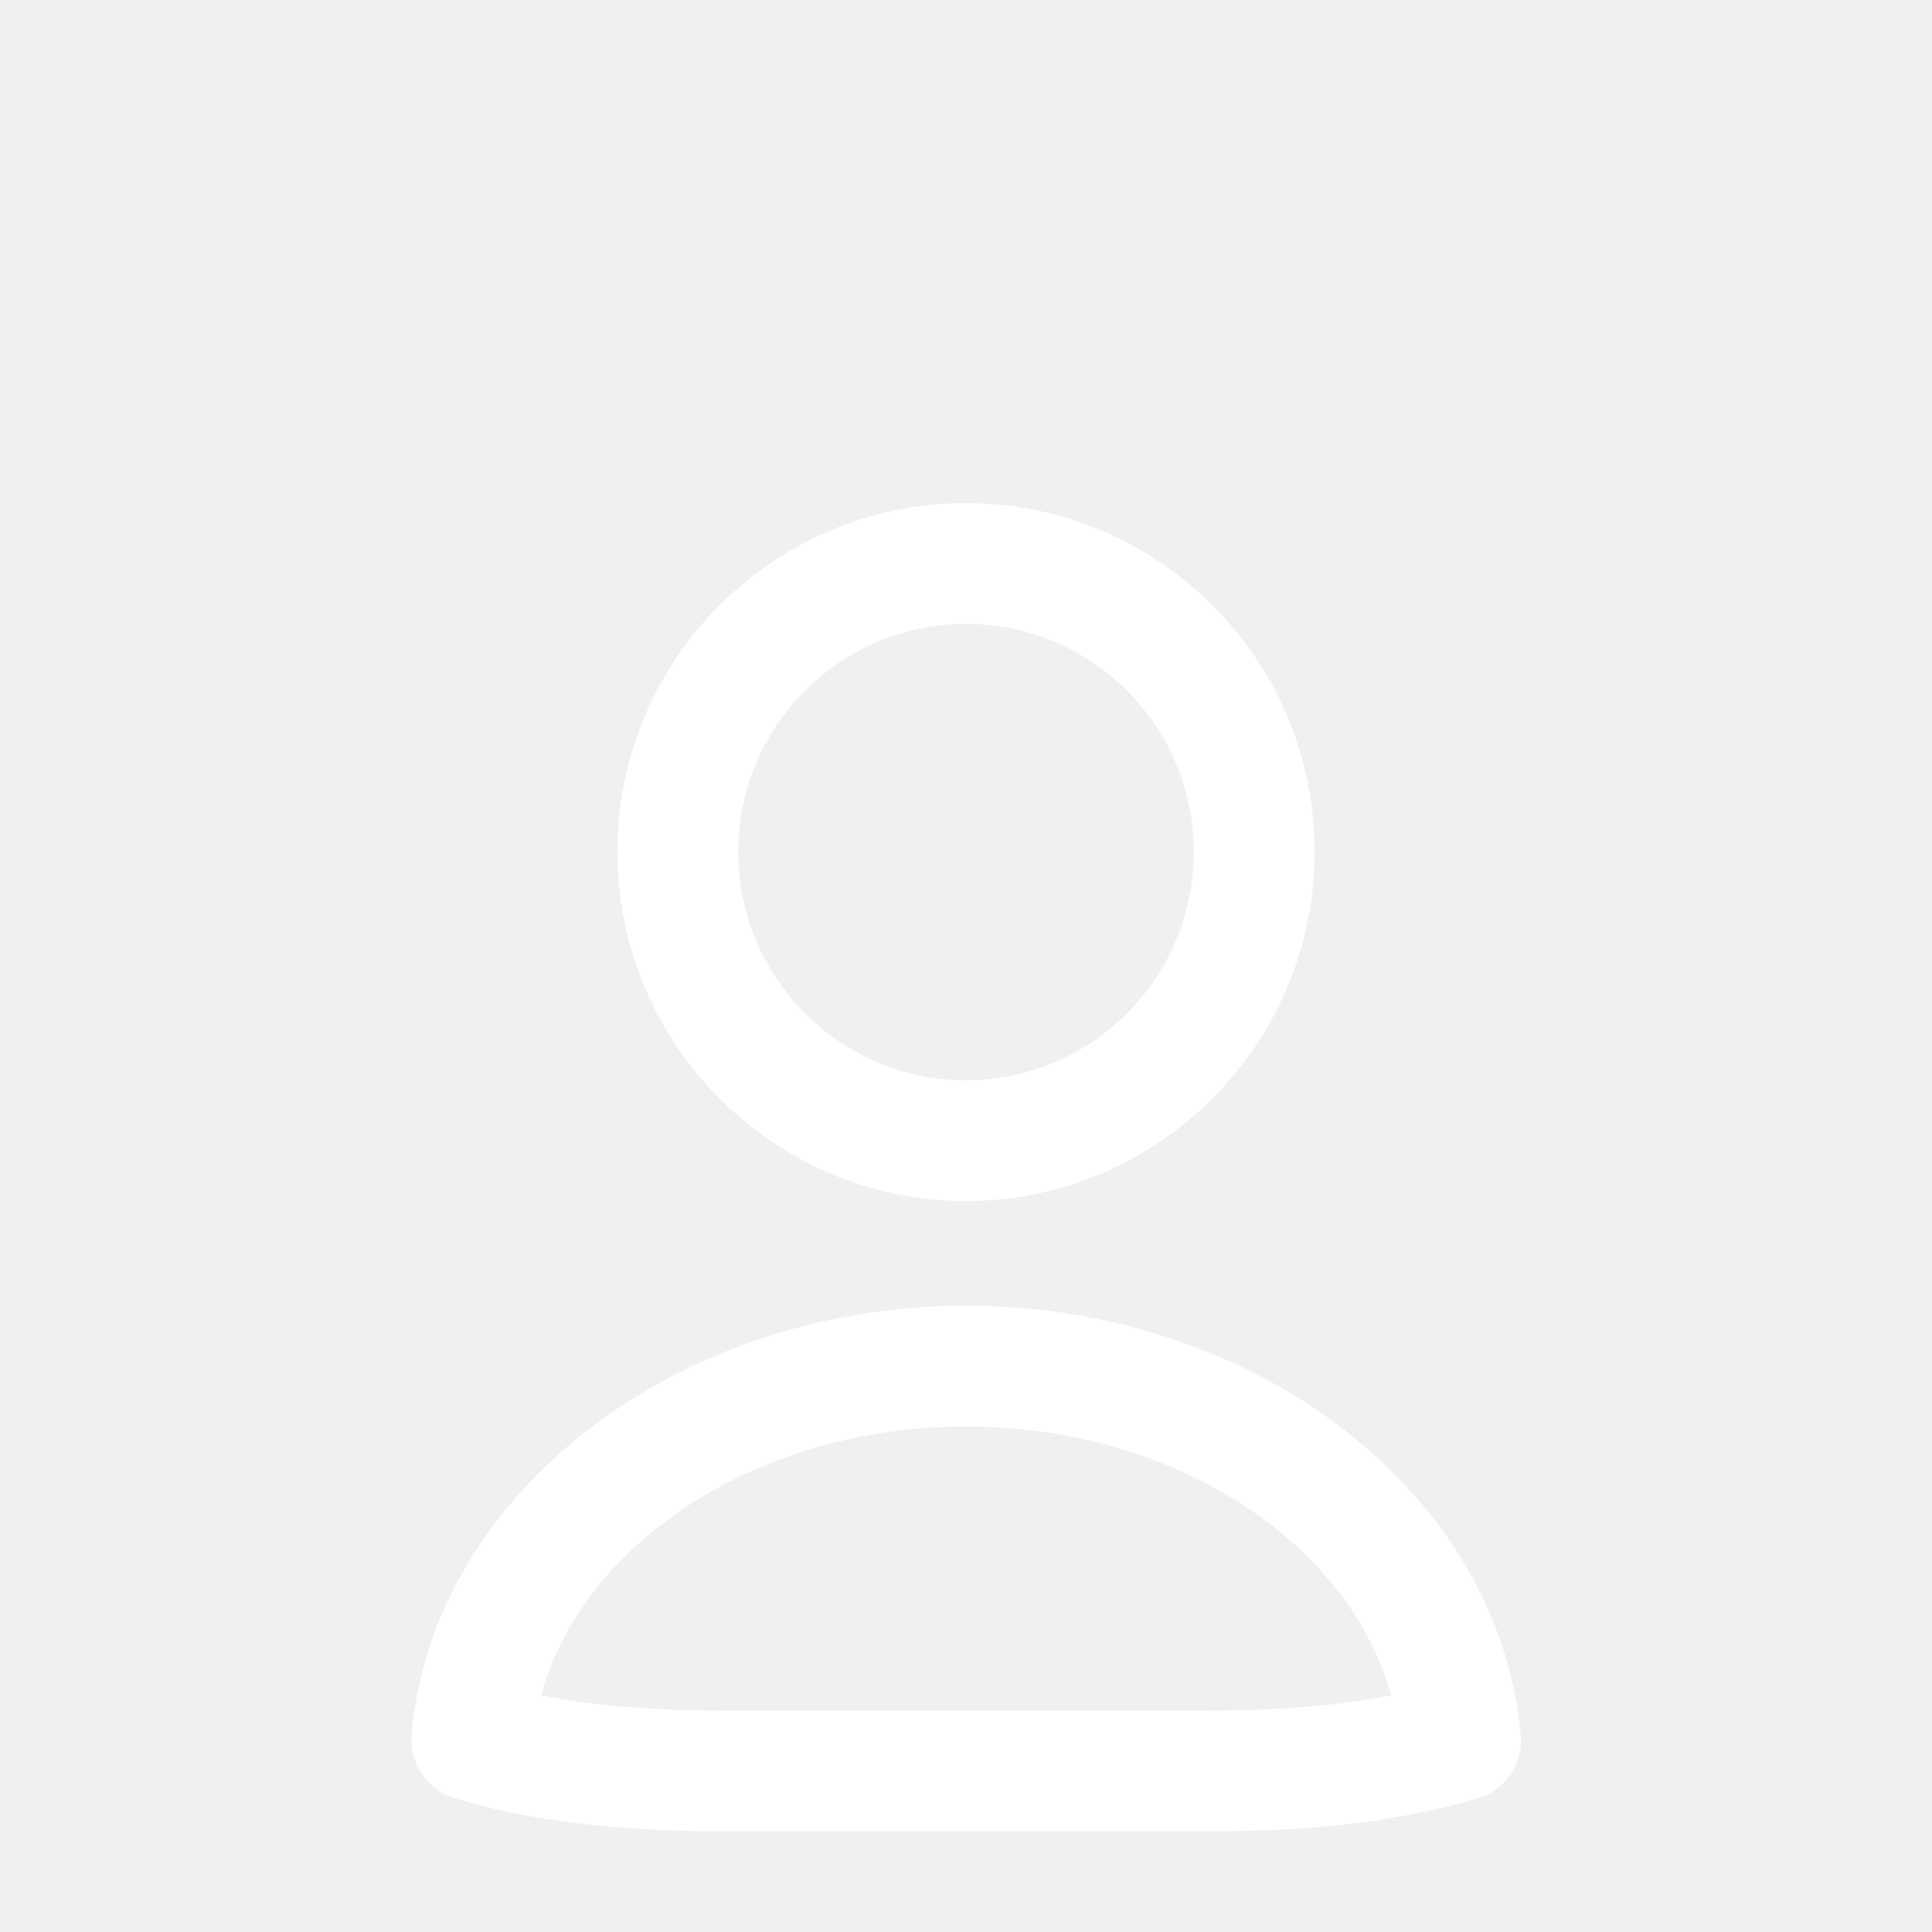
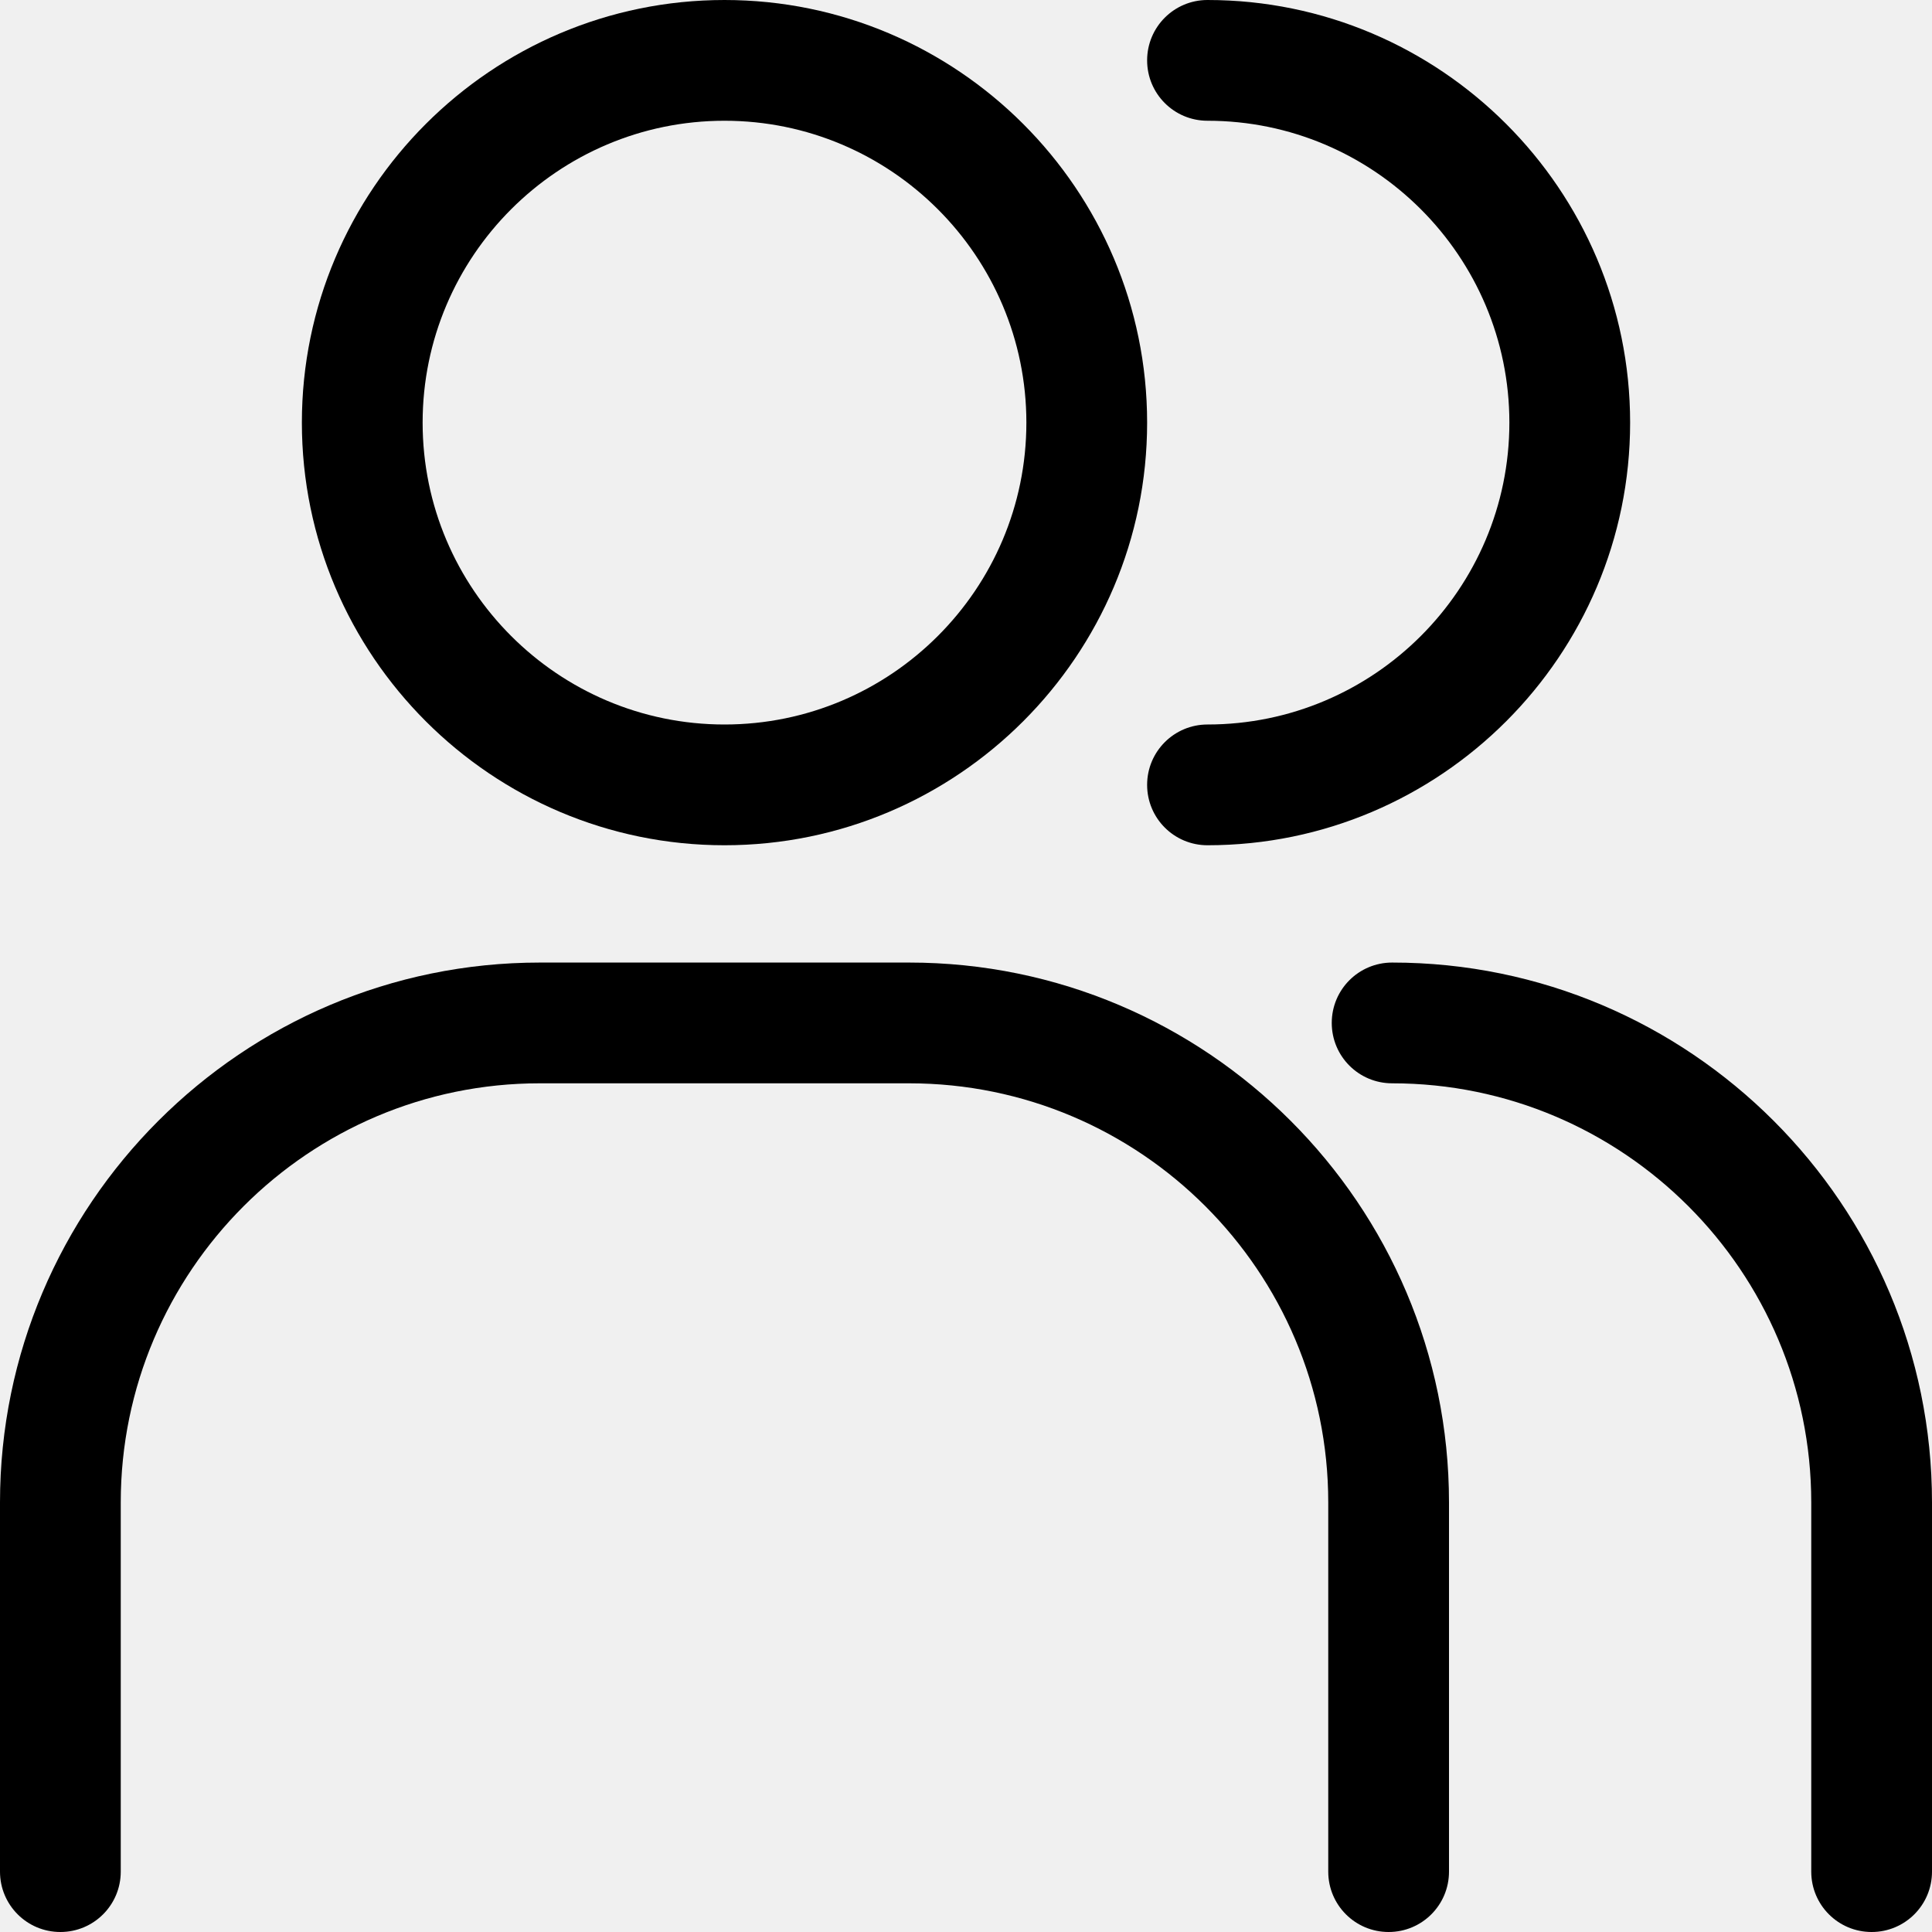
- <svg xmlns="http://www.w3.org/2000/svg" width="24" height="24" viewBox="0 0 24 24" fill="none">
-   <path d="M15.001 22.75H9.001C7.681 22.75 6.581 22.62 5.651 22.34C5.311 22.24 5.091 21.91 5.111 21.56C5.361 18.57 8.391 16.22 12.001 16.22C15.611 16.22 18.631 18.56 18.891 21.56C18.921 21.92 18.701 22.24 18.351 22.34C17.421 22.62 16.321 22.75 15.001 22.75ZM6.721 21.06C7.381 21.19 8.131 21.25 9.001 21.25H15.001C15.871 21.25 16.621 21.19 17.281 21.06C16.751 19.14 14.561 17.72 12.001 17.72C9.441 17.72 7.251 19.14 6.721 21.06Z" fill="white" />
-   <path d="M15 2H9C4 2 2 4 2 9V15C2 18.78 3.14 20.85 5.86 21.62C6.08 19.02 8.75 16.97 12 16.97C15.25 16.97 17.92 19.02 18.14 21.62C20.86 20.85 22 18.78 22 15V9C22 4 20 2 15 2ZM12 14.17C10.02 14.17 8.42 12.56 8.42 10.58C8.42 8.6 10.02 7 12 7C13.98 7 15.58 8.6 15.58 10.58C15.58 12.56 13.98 14.17 12 14.17Z" stroke-width="1.5" stroke-linecap="round" stroke-linejoin="round" />
-   <path d="M12 14.92C9.61 14.92 7.67 12.97 7.67 10.58C7.67 8.19 9.61 6.25 12 6.25C14.39 6.25 16.33 8.19 16.33 10.58C16.33 12.97 14.39 14.92 12 14.92ZM12 7.75C10.44 7.75 9.17 9.02 9.17 10.58C9.17 12.15 10.44 13.42 12 13.42C13.56 13.42 14.83 12.15 14.83 10.58C14.83 9.02 13.56 7.75 12 7.75Z" fill="white" />
+ <svg xmlns="http://www.w3.org/2000/svg" version="1.1" id="Layer_1" x="0px" y="0px" viewBox="0 0 32 32" style="enable-background:new 0 0 32 32;" xml:space="preserve">
+   <g>
+     <g>
+       <path d="M12,14c-3.859,0-7-3.141-7-7s3.141-7,7-7s7,3.141,7,7S15.859,14,12,14z M12,2C9.243,2,7,4.243,7,7    s2.243,5,5,5s5-2.243,5-5S14.757,2,12,2z" />
+     </g>
+     <g>
+       <path d="M23,32c-0.553,0-1-0.447-1-1v-6.115c0-3.828-3.114-6.942-6.942-6.942H8.942    C5.114,17.942,2,21.057,2,24.885V31c0,0.553-0.447,1-1,1s-1-0.447-1-1v-6.115    c0-4.931,4.012-8.942,8.942-8.942h6.115C19.988,15.942,24,19.954,24,24.885V31    C24,31.553,23.553,32,23,32z" />
+     </g>
+     <g>
+       <path d="M31,32c-0.553,0-1-0.447-1-1v-6.115c0-3.828-3.114-6.942-6.942-6.942    c-0.553,0-1-0.447-1-1s0.447-1,1-1C27.988,15.942,32,19.954,32,24.885V31    C32,31.553,31.553,32,31,32z" />
+     </g>
+     <g>
+       <path d="M20,14c-0.553,0-1-0.447-1-1s0.447-1,1-1c2.757,0,5-2.243,5-5s-2.243-5-5-5    c-0.553,0-1-0.447-1-1s0.447-1,1-1c3.859,0,7,3.141,7,7S23.859,14,20,14z" />
+     </g>
+   </g>
</svg>
